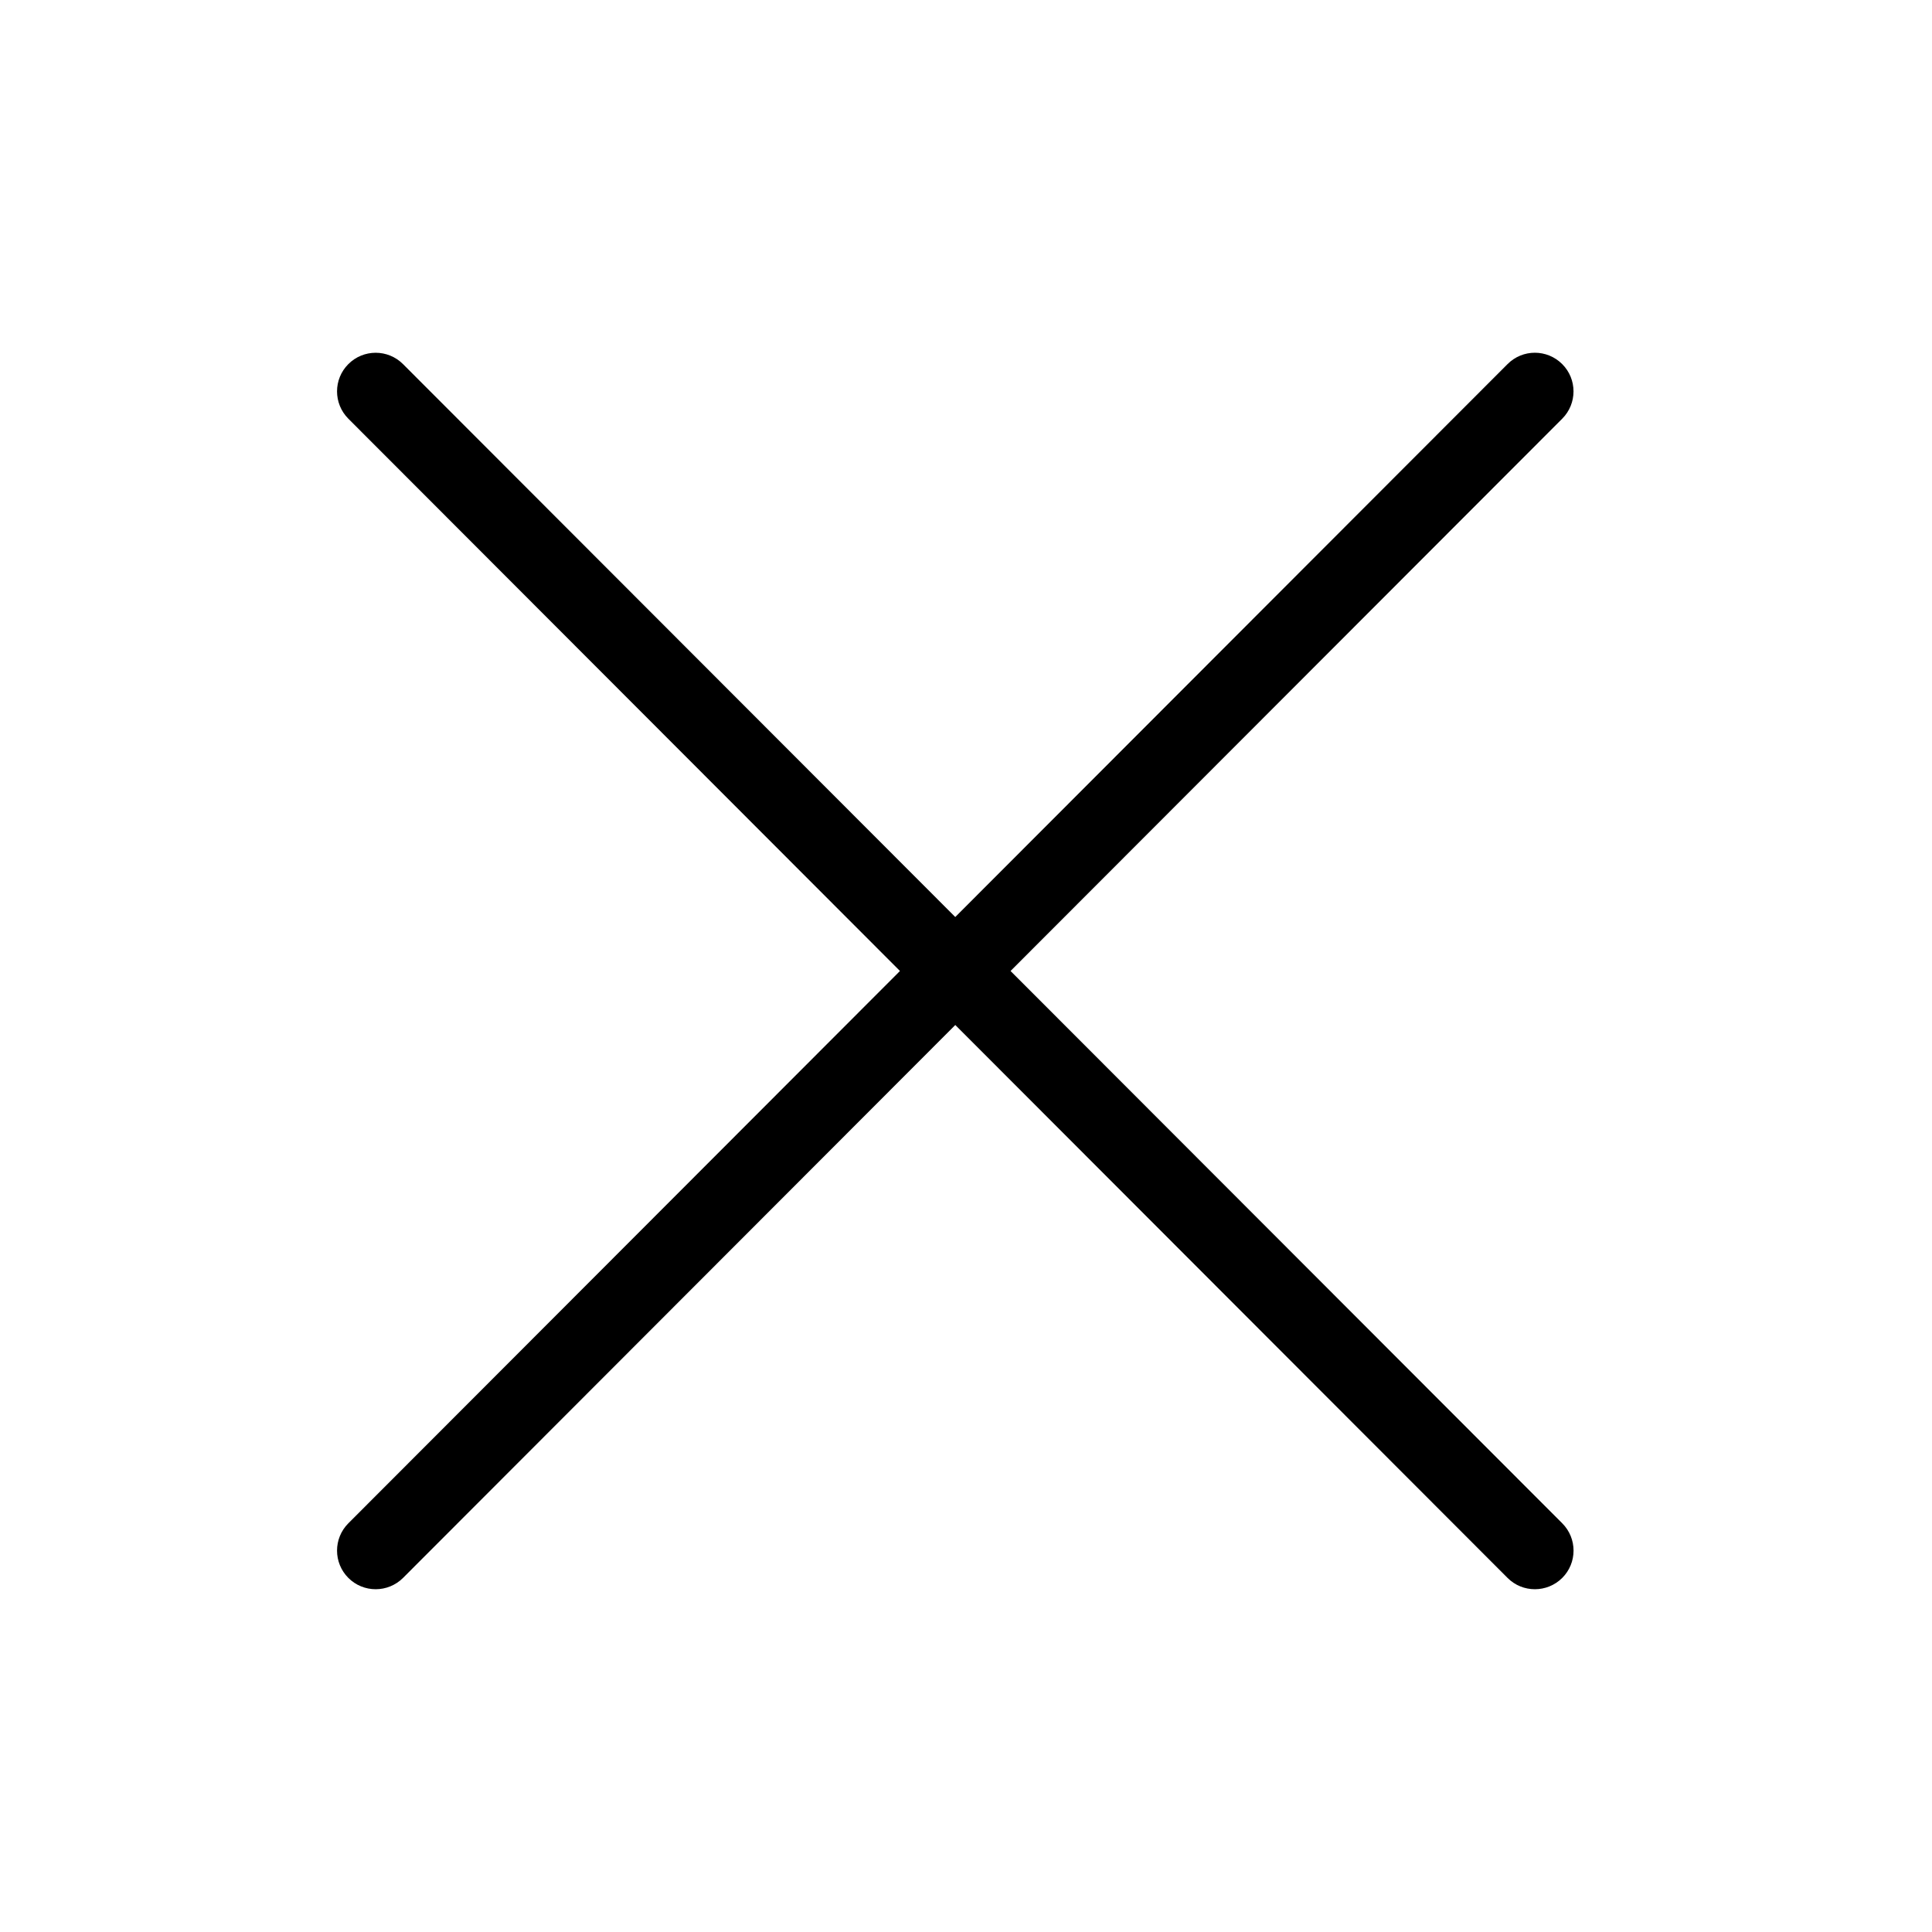
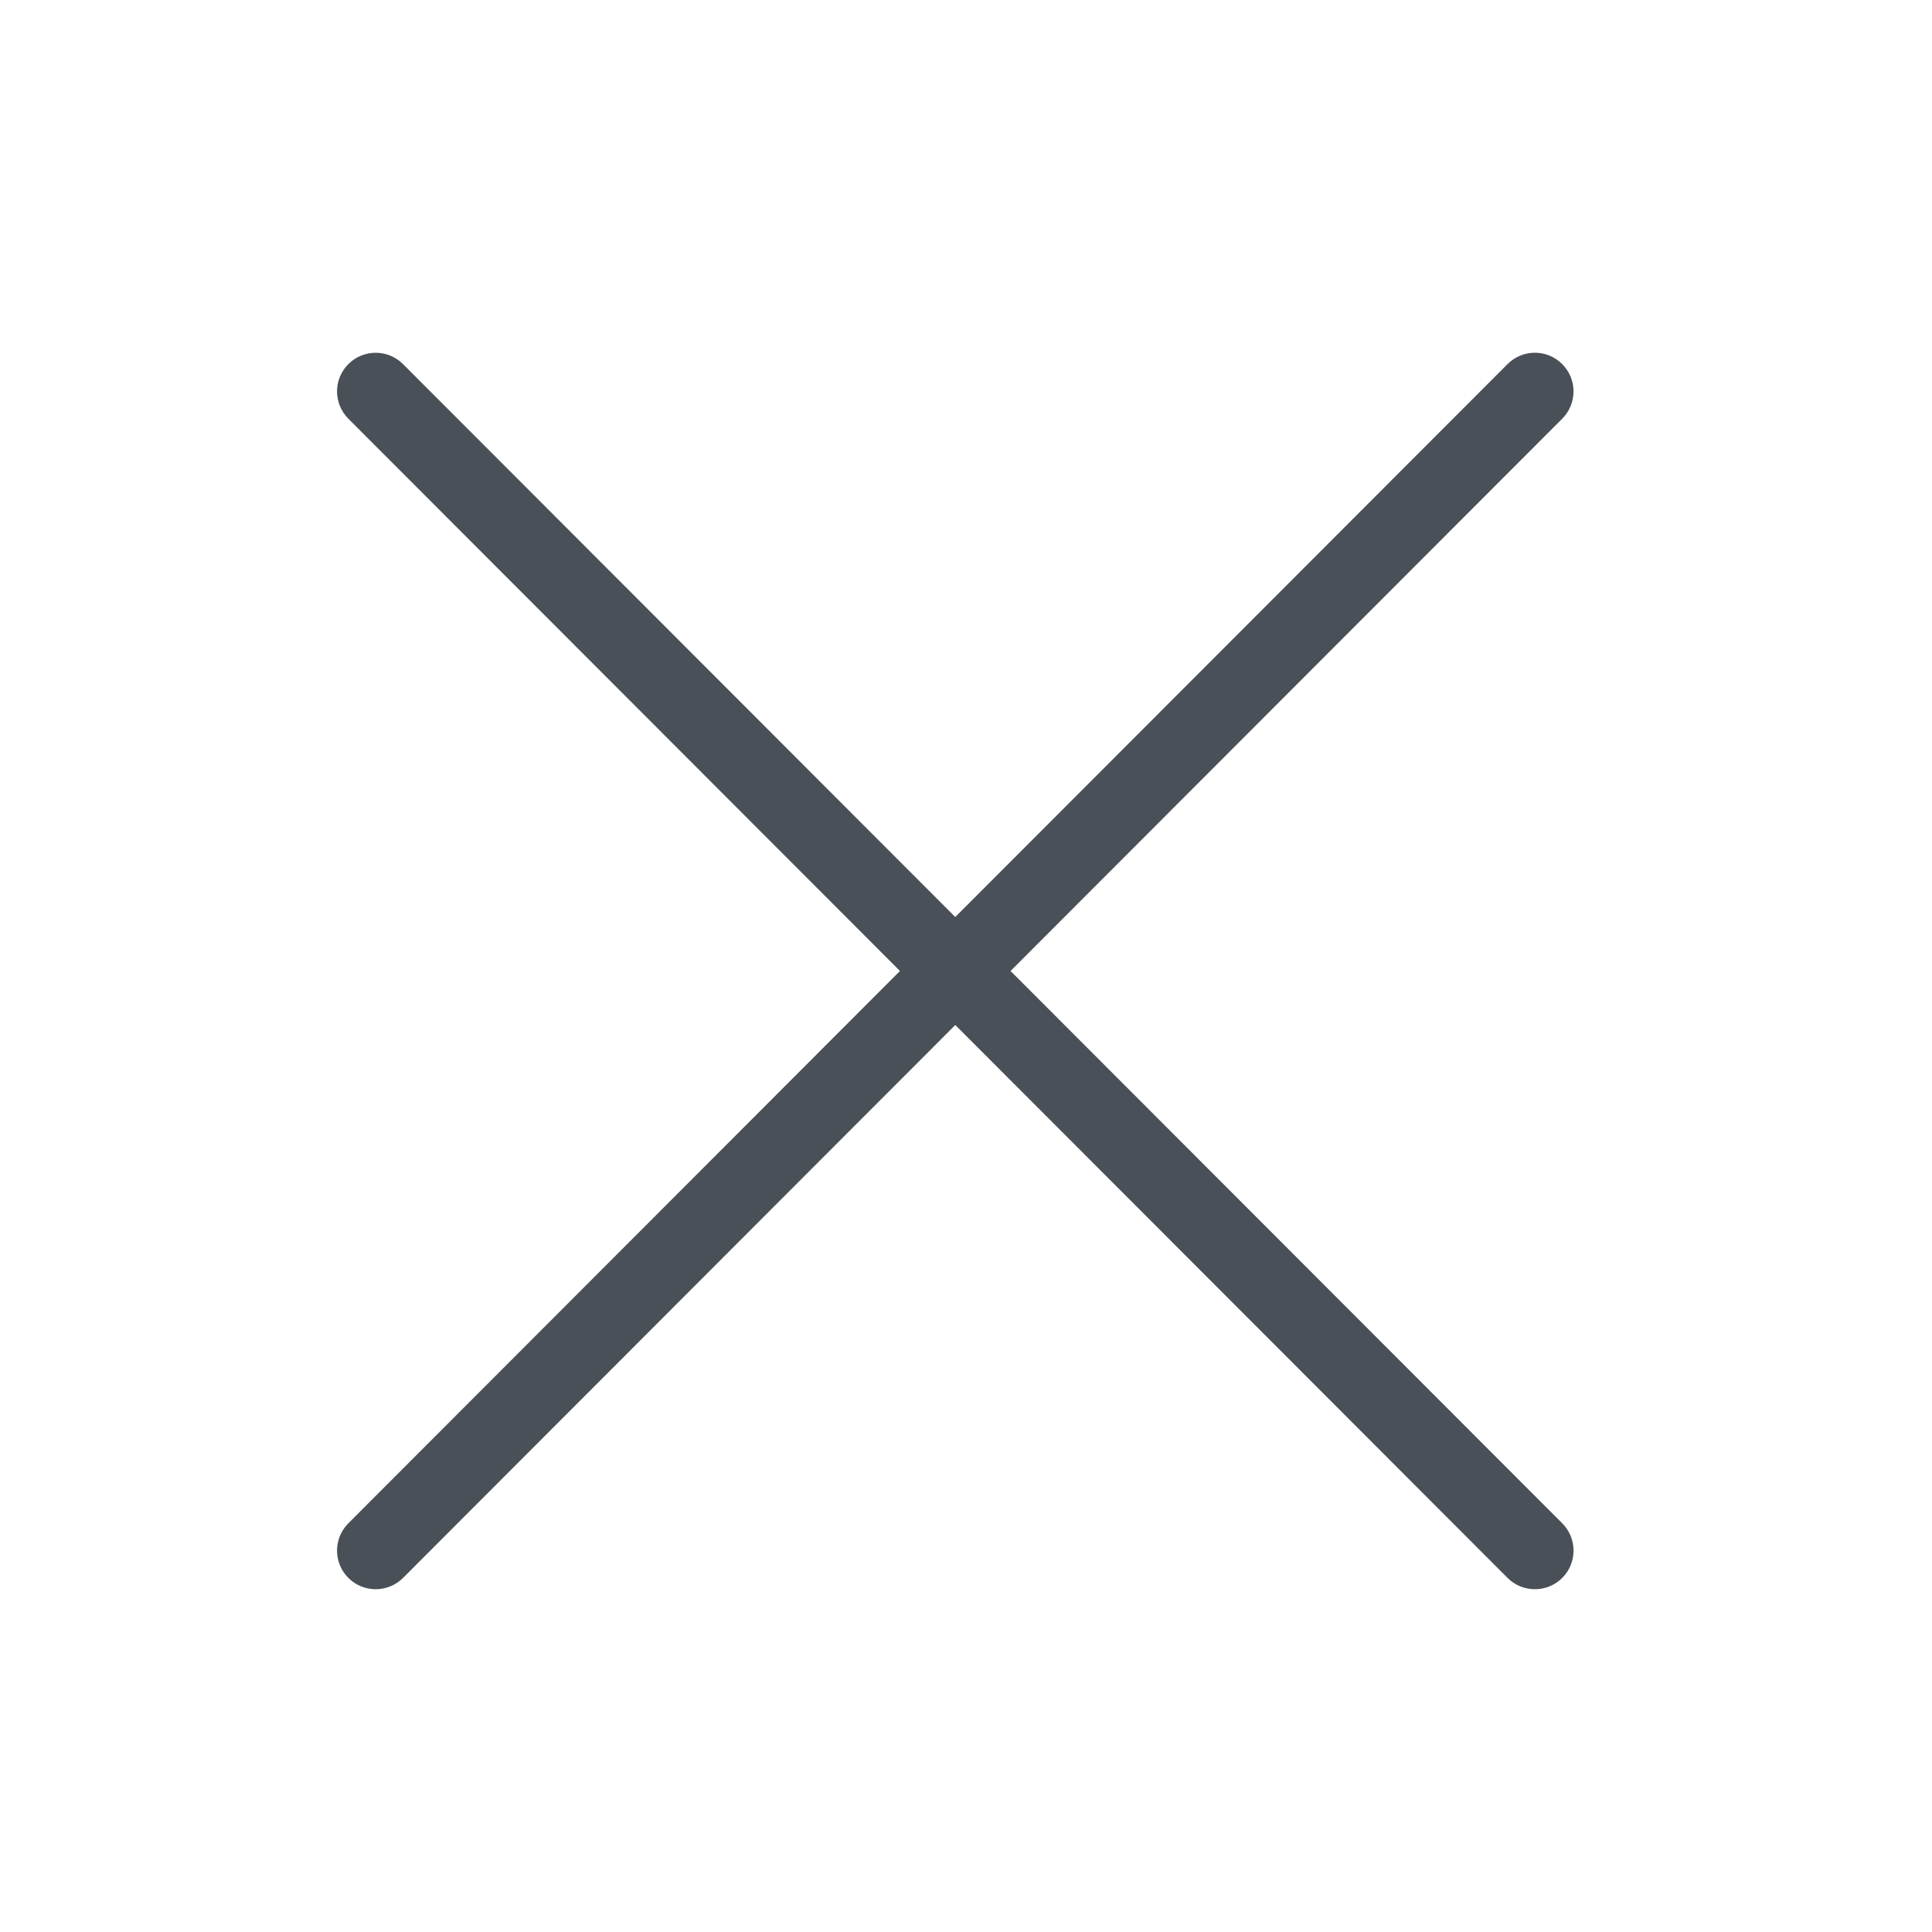
- <svg xmlns="http://www.w3.org/2000/svg" t="1573111069054" class="icon" viewBox="0 0 1024 1024" version="1.1" p-id="1106" width="200" height="200">
+ <svg xmlns="http://www.w3.org/2000/svg" t="1573204975970" class="icon" viewBox="0 0 1024 1024" version="1.1" p-id="2648" width="200" height="200">
  <defs>
    <style type="text/css" />
  </defs>
-   <path d="M184.648 836.342c3.994 3.994 9.236 5.98 14.479 5.98 5.243 0 10.486-2.007 14.5-6.001l292.7-293.048 292.7 293.048c3.994 4.014 9.236 6.001 14.5 6.001 5.243 0 10.486-2.007 14.479-5.98 8.008-7.987 8.008-20.951 0.02-28.959L535.613 514.642 828.006 221.921c7.987-8.008 7.987-20.972-0.02-28.959-8.028-8.008-20.972-8.008-28.959 0.02L506.307 486.031 213.606 192.983c-8.008-8.008-20.972-8.008-28.959-0.02-8.008 7.987-8.008 20.951-0.02 28.959l292.372 292.721L184.627 807.383C176.64 815.37 176.64 828.355 184.648 836.342z" p-id="1107" />
+   <path d="M184.648 836.342c3.994 3.994 9.236 5.98 14.479 5.98 5.243 0 10.486-2.007 14.5-6.001l292.7-293.048 292.7 293.048c3.994 4.014 9.236 6.001 14.5 6.001 5.243 0 10.486-2.007 14.479-5.98 8.008-7.987 8.008-20.951 0.02-28.959L535.613 514.642 828.006 221.921c7.987-8.008 7.987-20.972-0.02-28.959-8.028-8.008-20.972-8.008-28.959 0.02L506.307 486.031 213.606 192.983c-8.008-8.008-20.972-8.008-28.959-0.02-8.008 7.987-8.008 20.951-0.02 28.959l292.372 292.721L184.627 807.383C176.64 815.37 176.64 828.355 184.648 836.342z" p-id="2649" fill="#495057" />
</svg>
